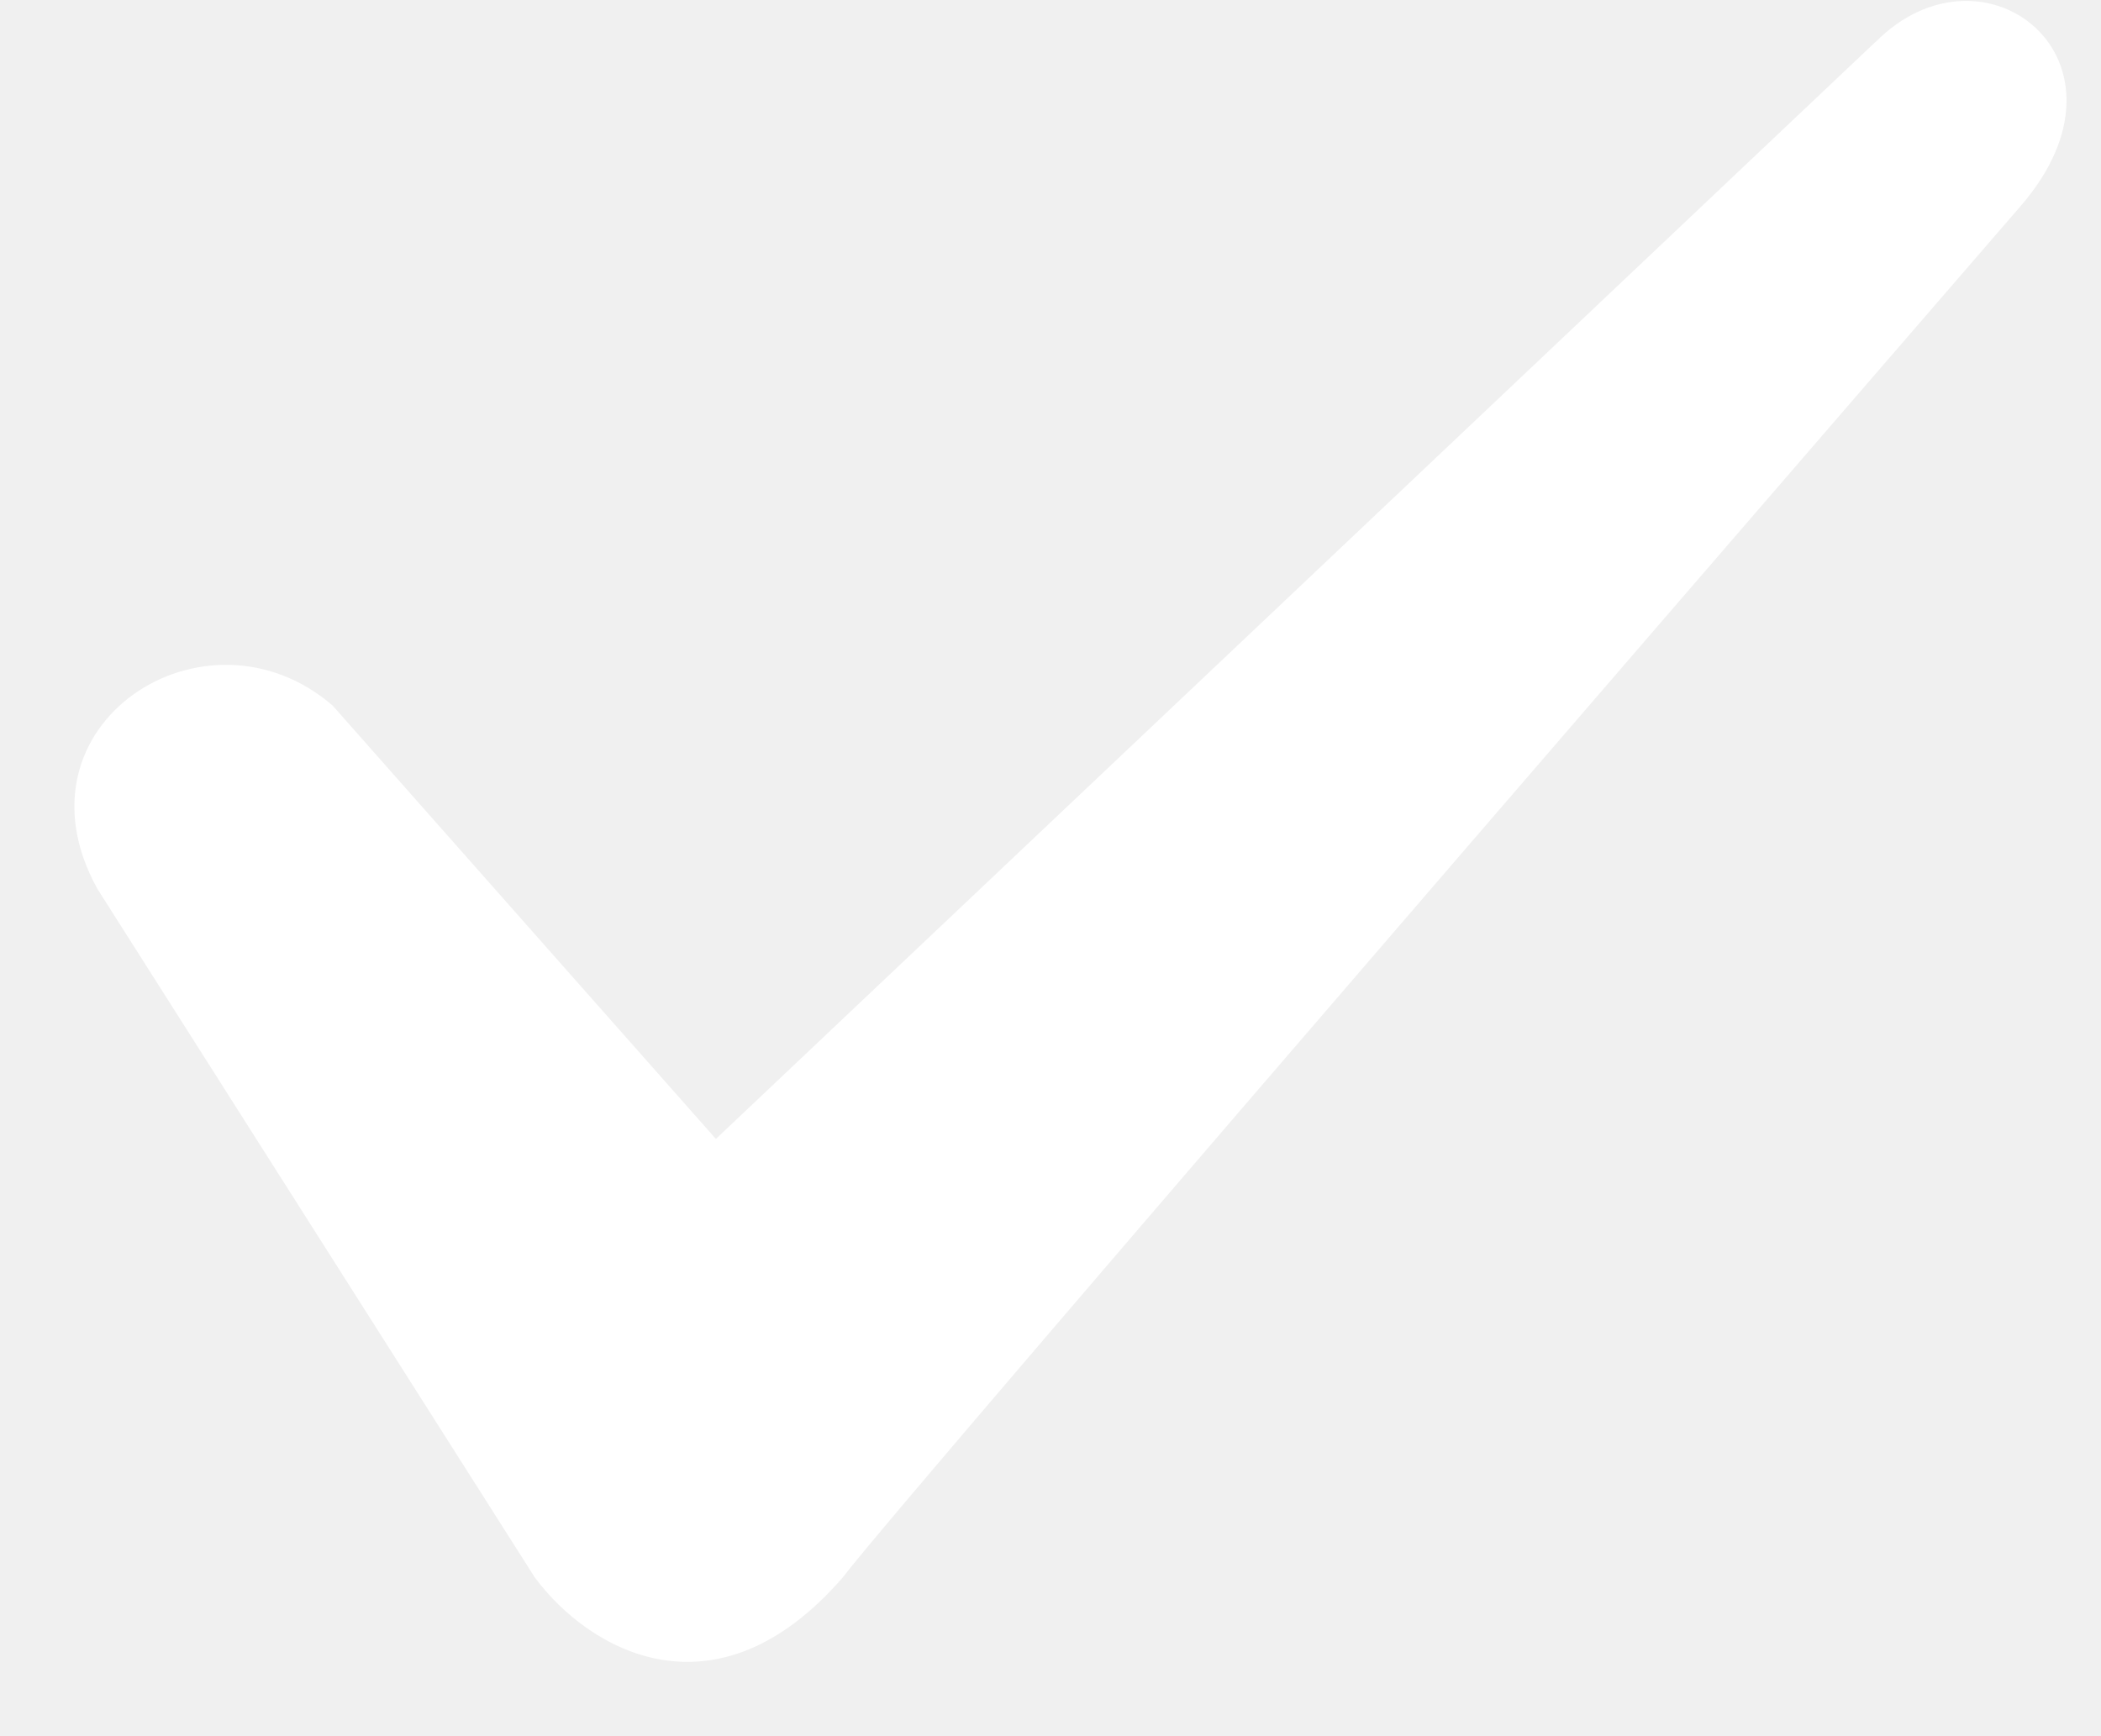
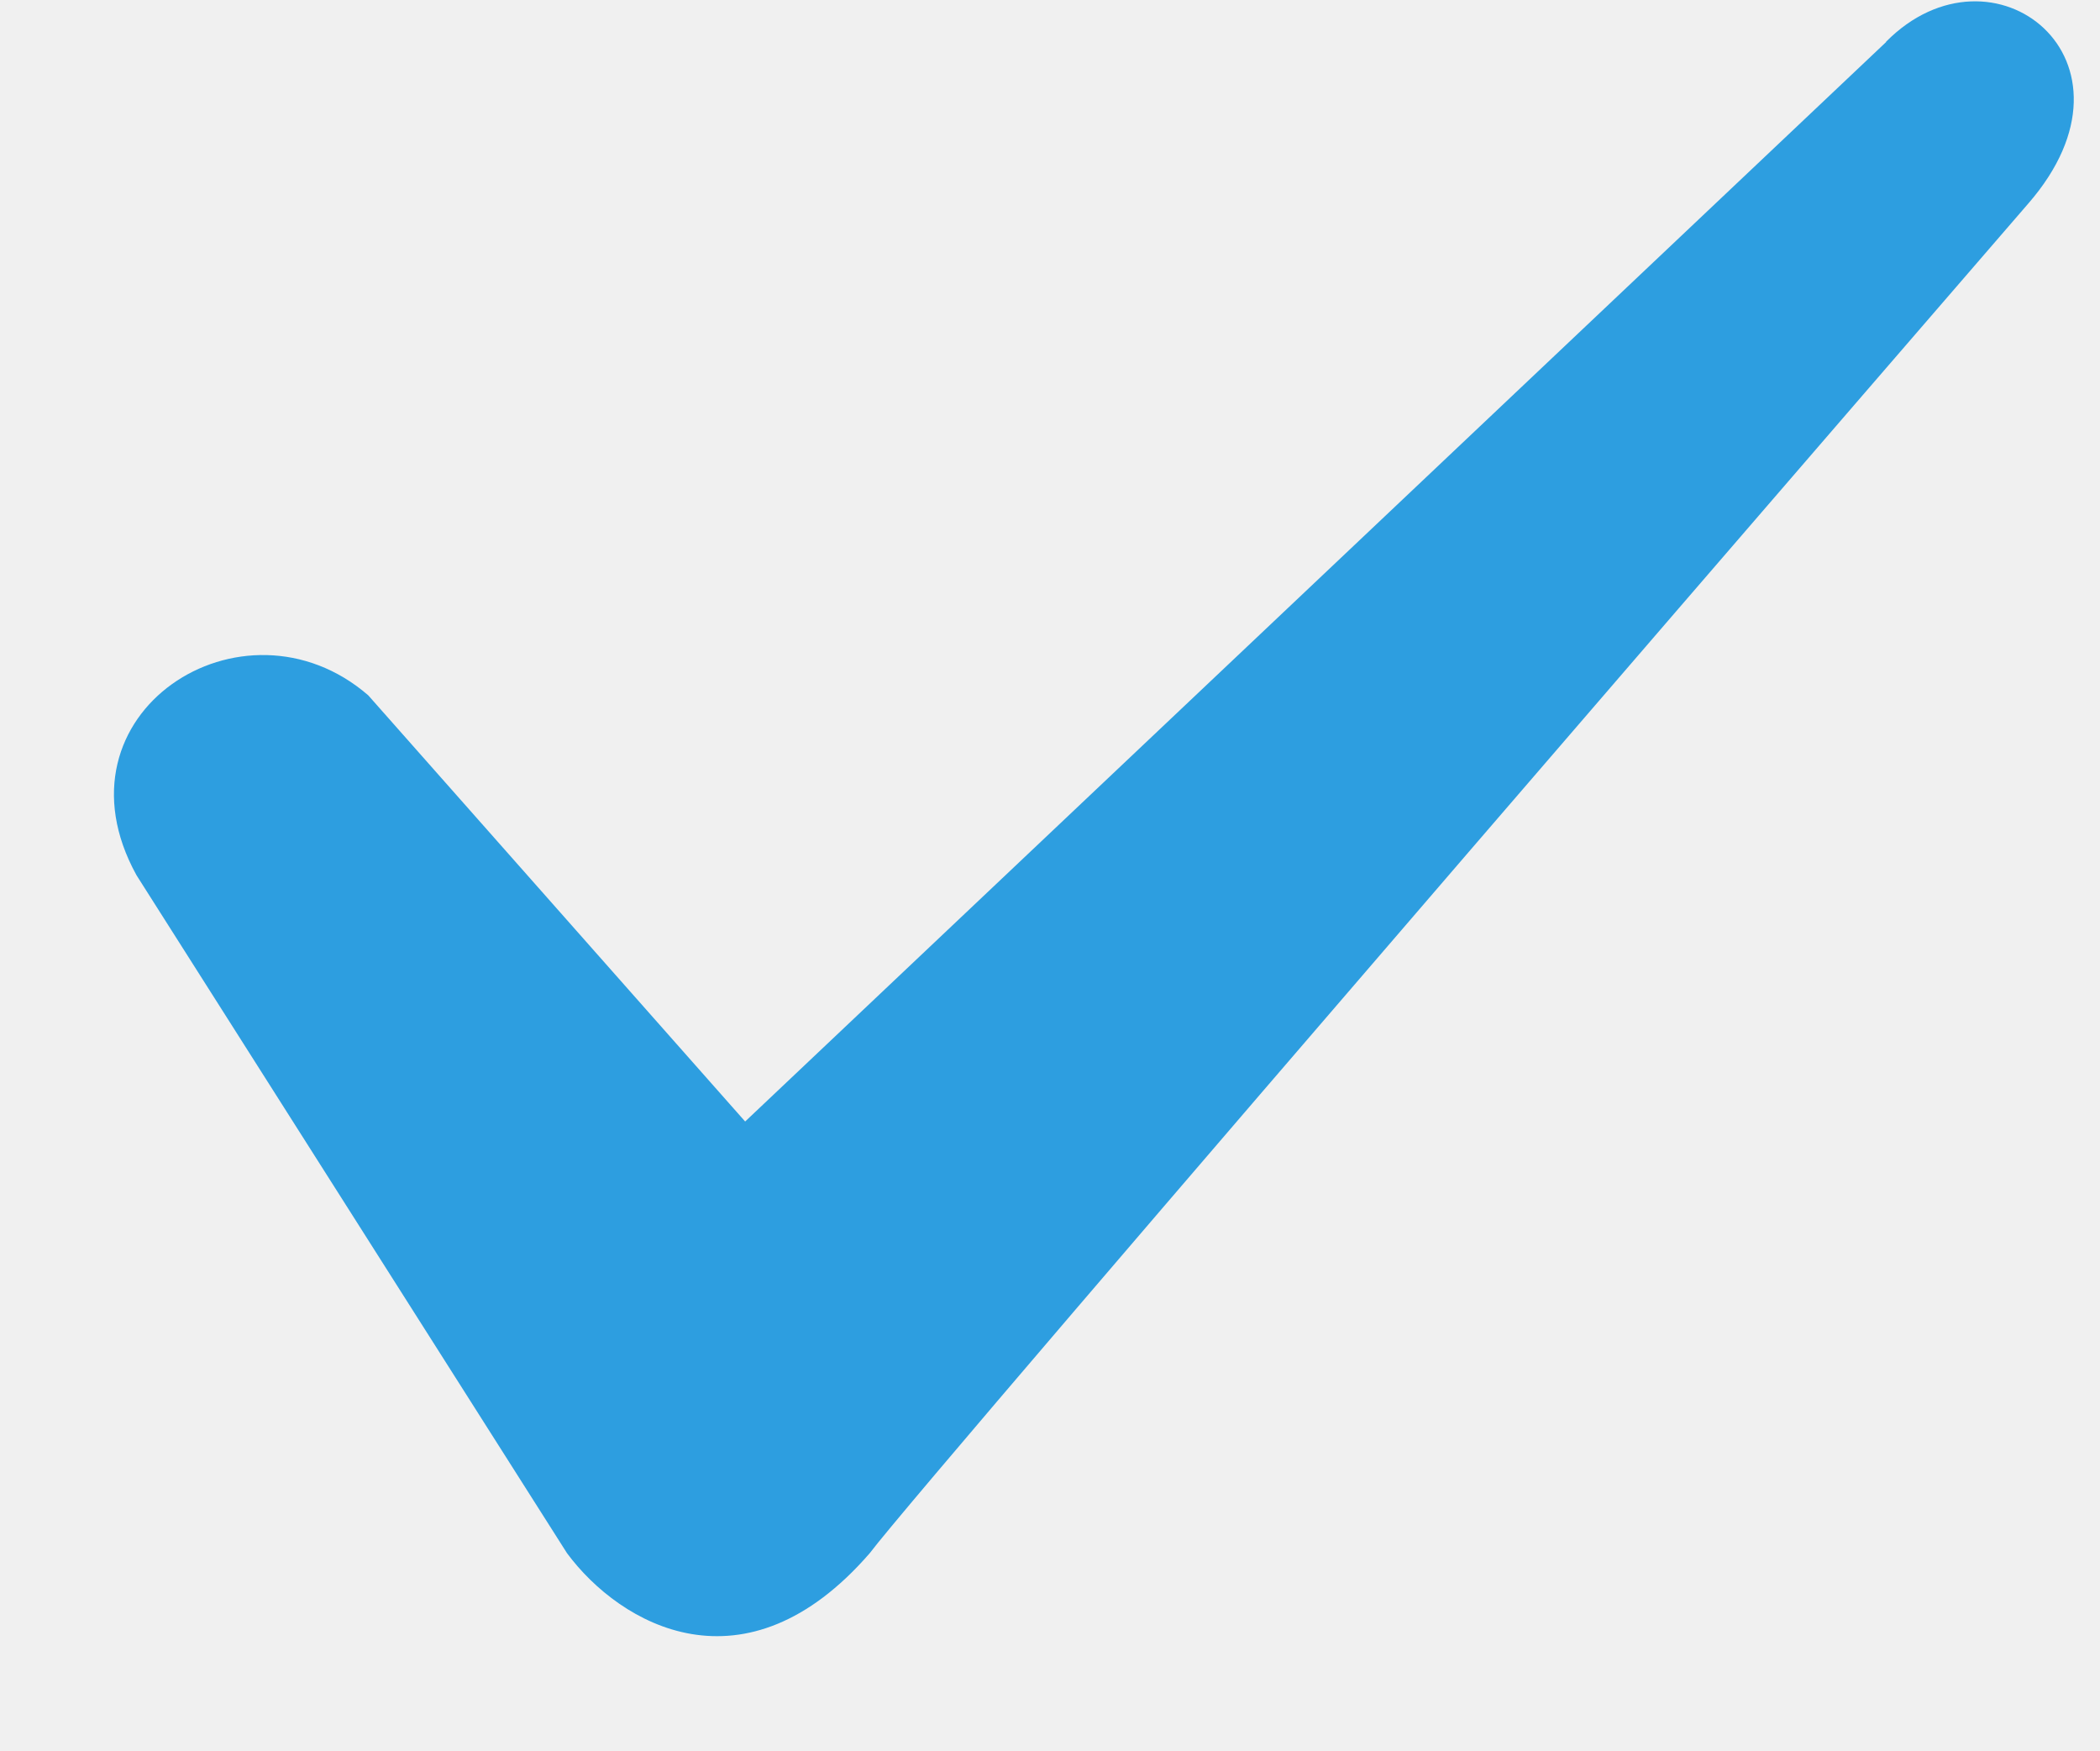
- <svg xmlns="http://www.w3.org/2000/svg" width="23" height="19" viewBox="0 0 23 19">
-   <path fill="#FFF" fill-rule="nonzero" d="M20.53.46L7.837 12.47 3.642 7.726c-1.387-1.2-3.57.204-2.577 2.004l4.79 7.542c.594.8 1.981 1.6 3.37 0 .597-.8 12.891-15.011 12.891-15.011 1.39-1.6-.396-3-1.585-1.8V.46z" />
+ <svg xmlns="http://www.w3.org/2000/svg" width="12" height="10" viewBox="0 0 12 10">
+   <path fill="#2D9EE0" fill-rule="nonzero" d="M10.778.24l-6.52 6.167-2.154-2.435C1.39 3.355.27 4.076.78 5l2.46 3.873c.304.41 1.017.822 1.73 0 .307-.41 6.62-7.71 6.62-7.71.714-.821-.203-1.54-.813-.924z" />
</svg>
